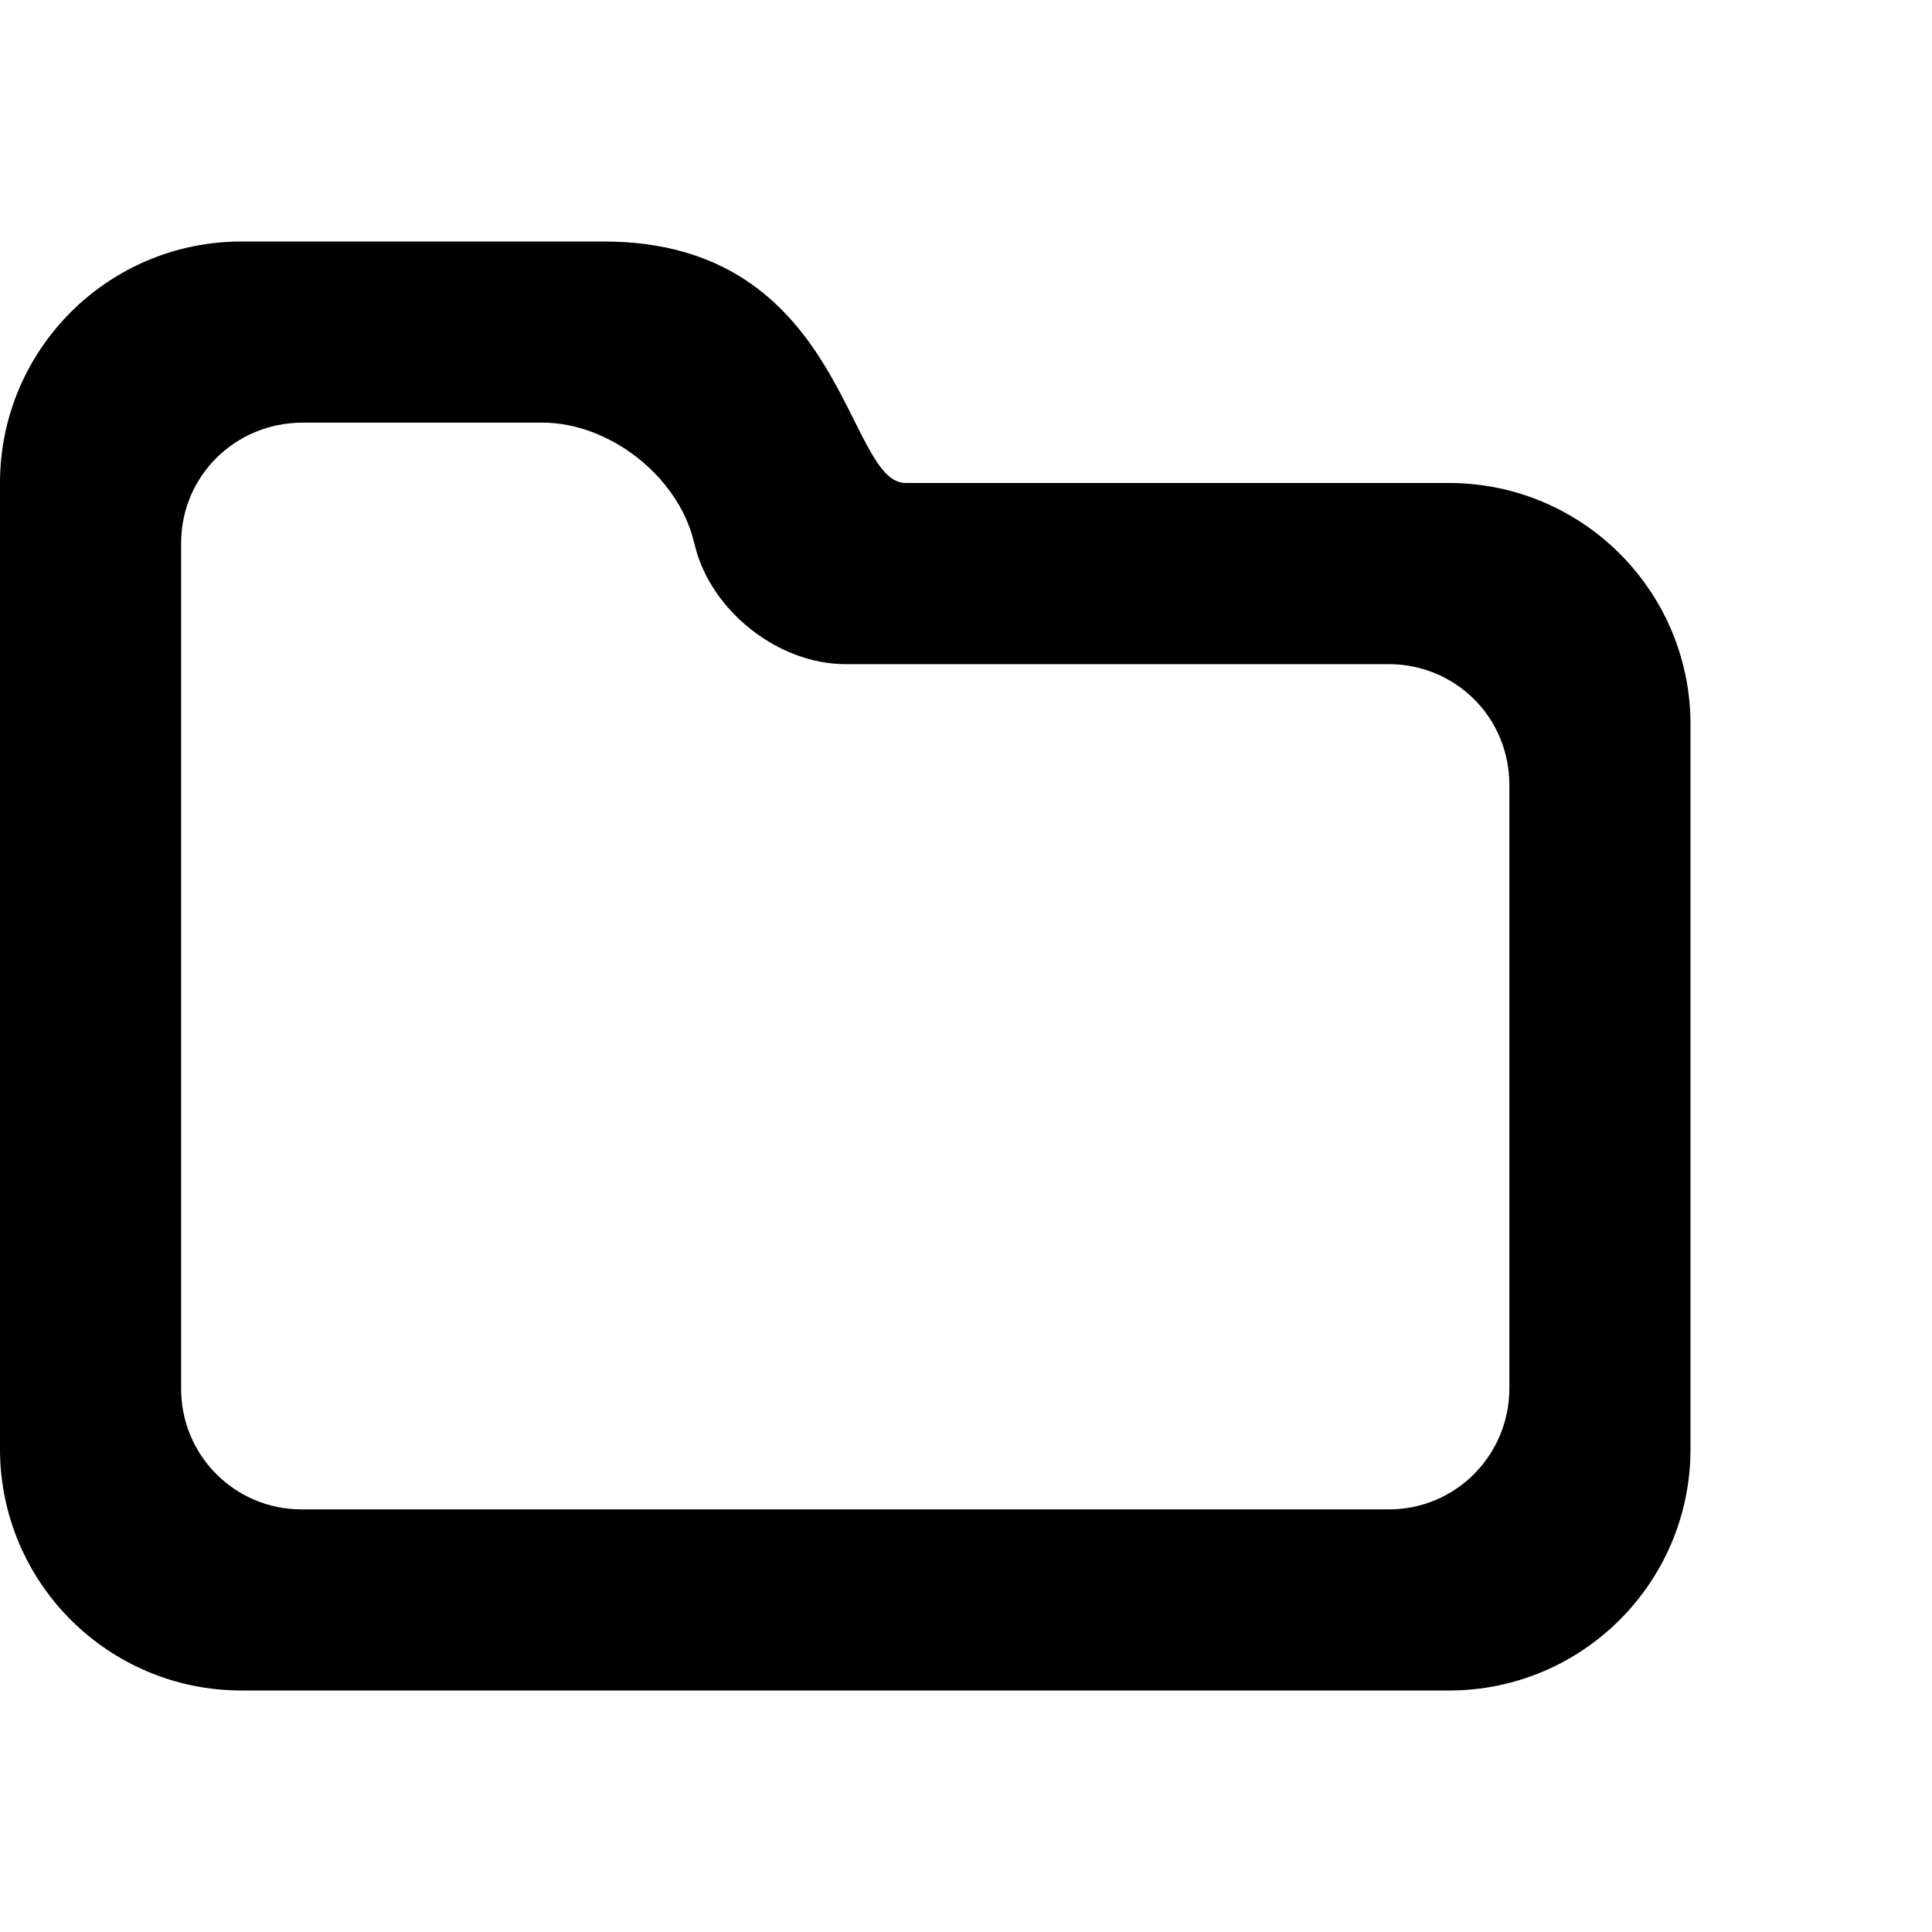
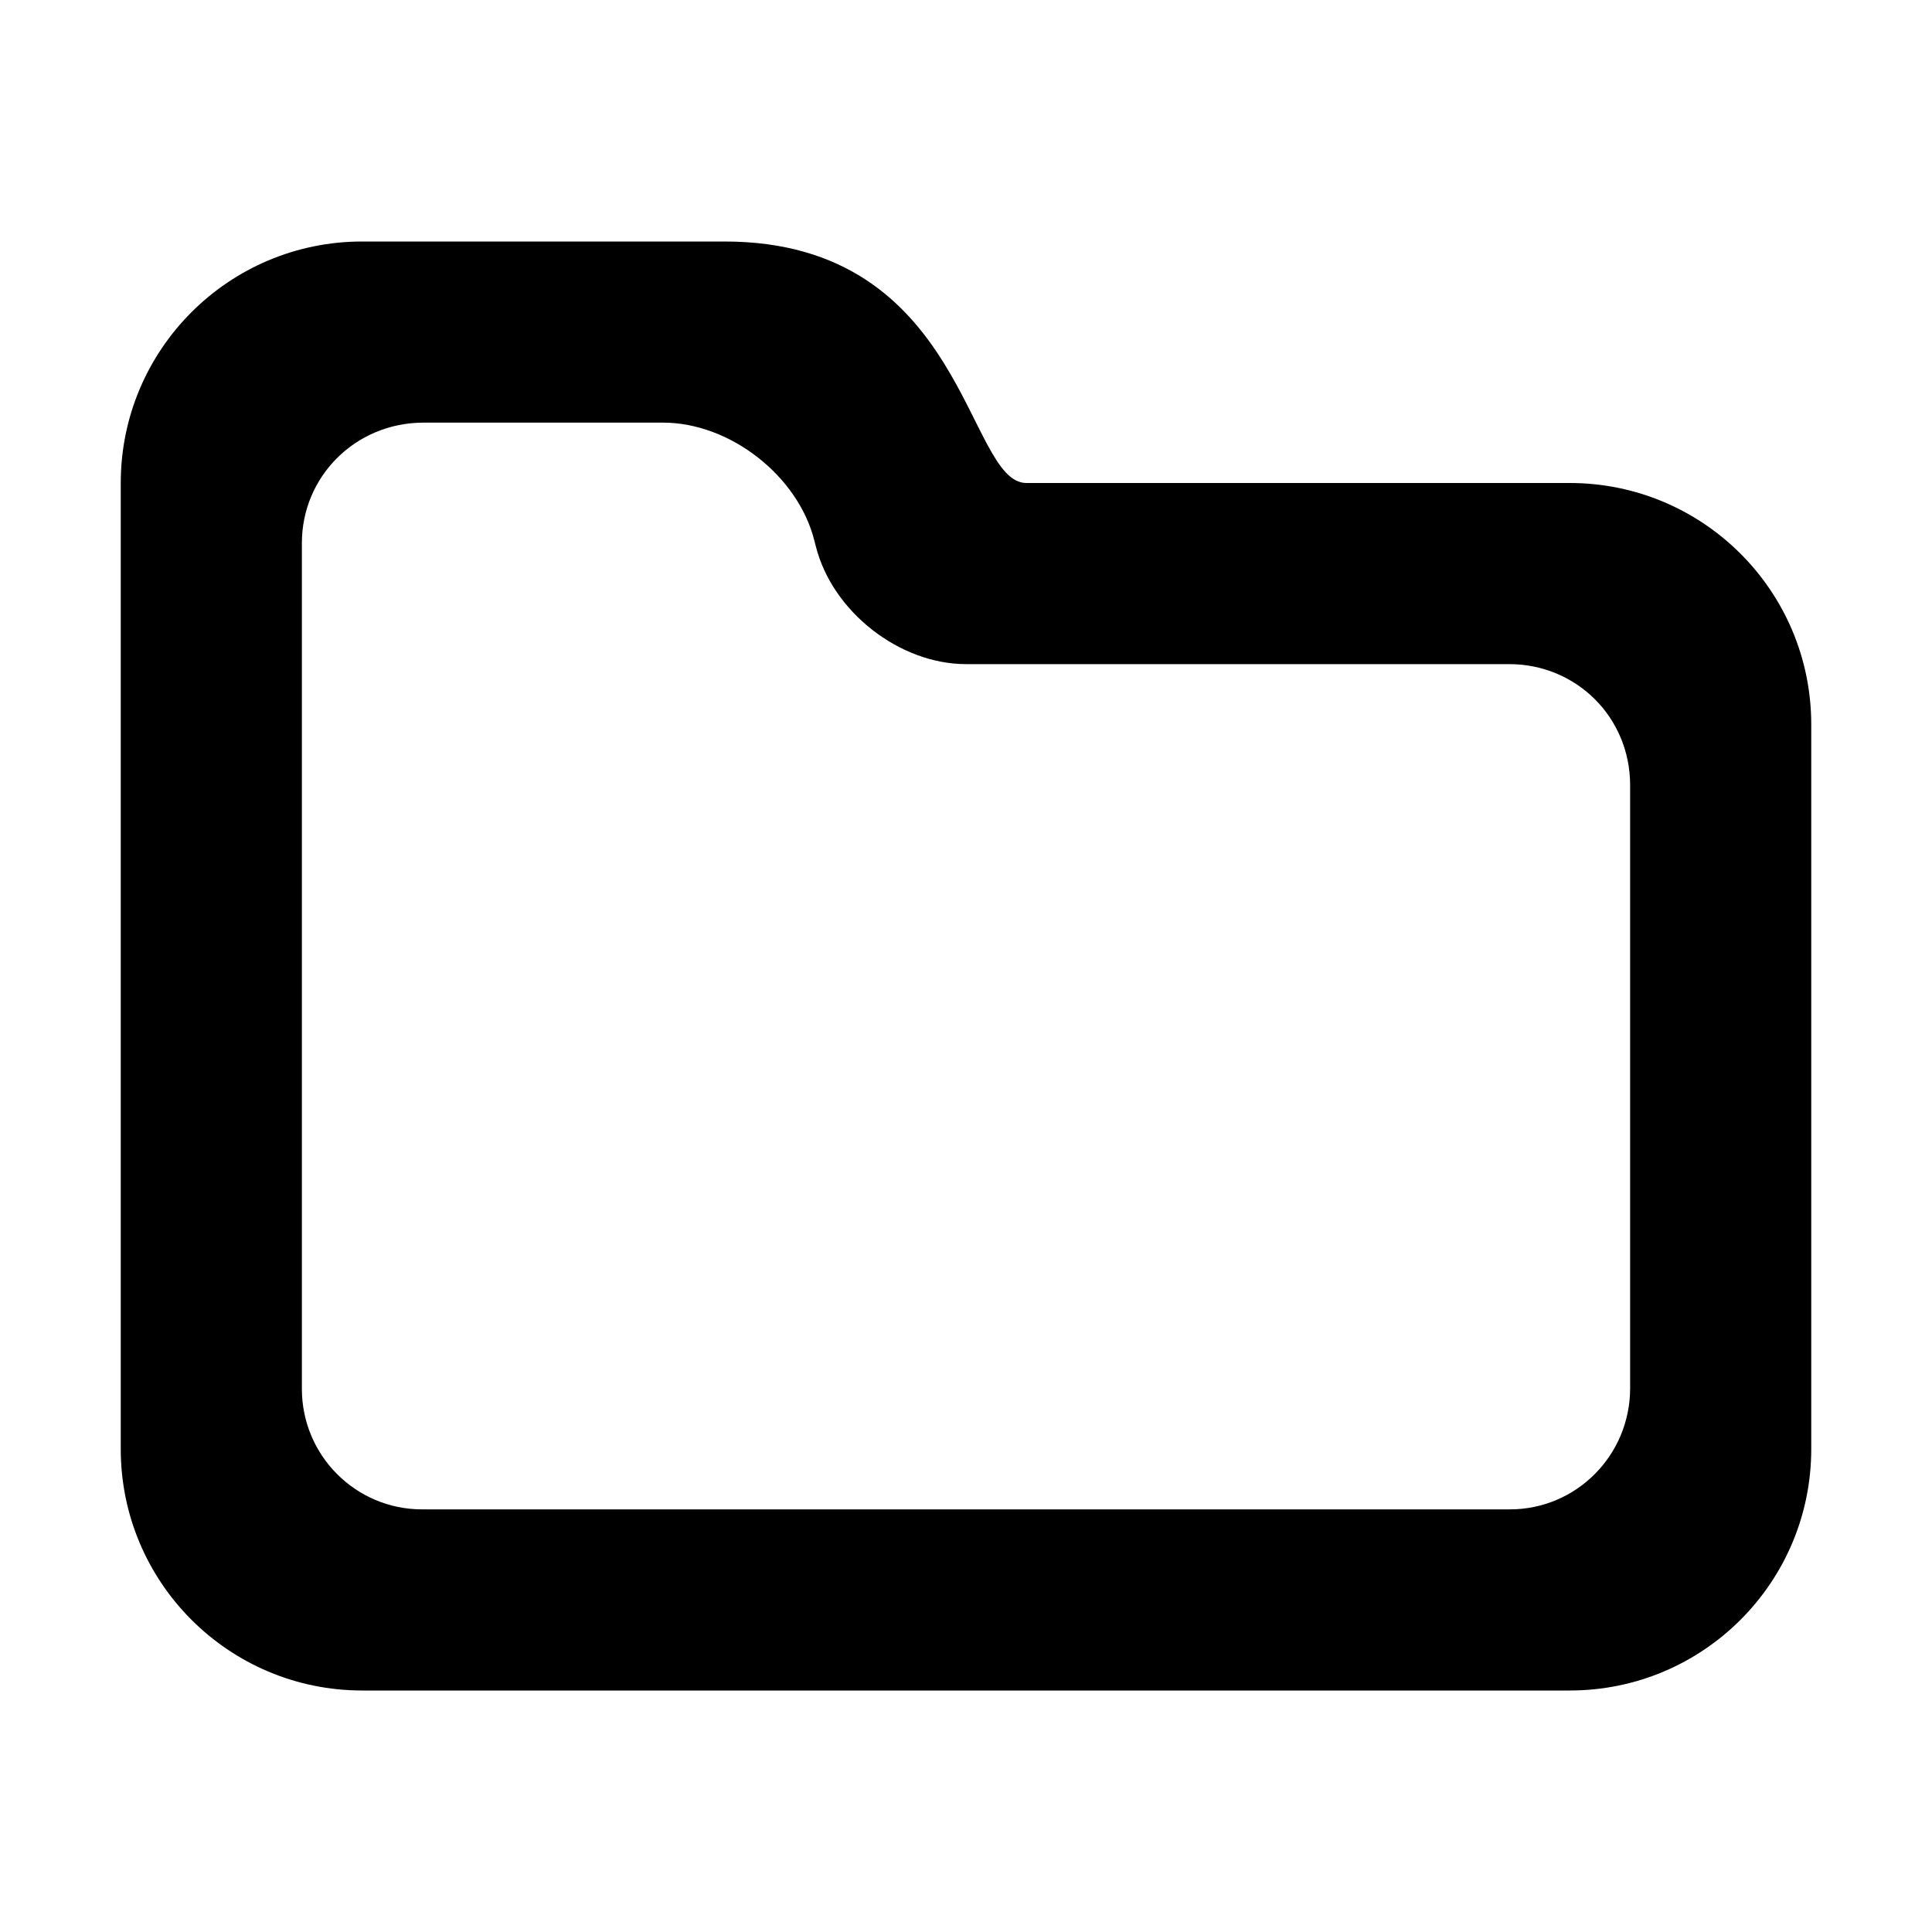
<svg xmlns="http://www.w3.org/2000/svg" fill="#000" width="16px" height="16px" viewBox="0 0 16 16" version="1.1">
-   <path d="M0,12 L0,4 C-1.3527075e-16,2.895 0.895,2 2,2 C3,2 4,2 5,2 C7,2 7,4 7.5,4 C9,4 10.5,4 12,4 C13.105,4 14,4.895 14,6 L14,12 C14,13.105 13.105,14 12,14 L2,14 C0.895,14 1.3527075e-16,13.105 0,12 Z M2.496,12.5 L11.504,12.5 C12.055,12.5 12.5,12.051 12.5,11.497 L12.5,6.503 C12.5,5.938 12.052,5.5 11.499,5.5 L7.001,5.5 C6.447,5.5 5.891,5.063 5.756,4.523 L5.744,4.477 C5.611,3.944 5.048,3.5 4.491,3.5 L2.509,3.5 C1.943,3.5 1.5,3.947 1.5,4.498 L1.5,11.502 C1.5,12.054 1.946,12.5 2.496,12.5 Z" />
+   <path d="M6,2 C8,2 8,4 8.5,4 L13,4 L13,4 C14.105,4 15,4.895 15,6 L15,12 C15,13.105 14.105,14 13,14 L3,14 C1.895,14 1,13.105 1,12 L1,4 C1,2.895 1.895,2 3,2 L6,2 L6,2 Z M5.491,3.5 L3.509,3.5 C2.943,3.5 2.5,3.947 2.5,4.498 L2.5,4.498 L2.5,11.502 C2.5,12.054 2.946,12.5 3.496,12.5 L3.496,12.5 L12.504,12.5 C13.055,12.5 13.5,12.051 13.5,11.497 L13.5,11.497 L13.5,6.503 C13.5,5.938 13.052,5.5 12.499,5.5 L12.499,5.5 L8.001,5.5 C7.447,5.5 6.891,5.063 6.756,4.523 L6.756,4.523 L6.744,4.477 C6.611,3.944 6.048,3.5 5.491,3.5 L5.491,3.5 Z" />
</svg>
